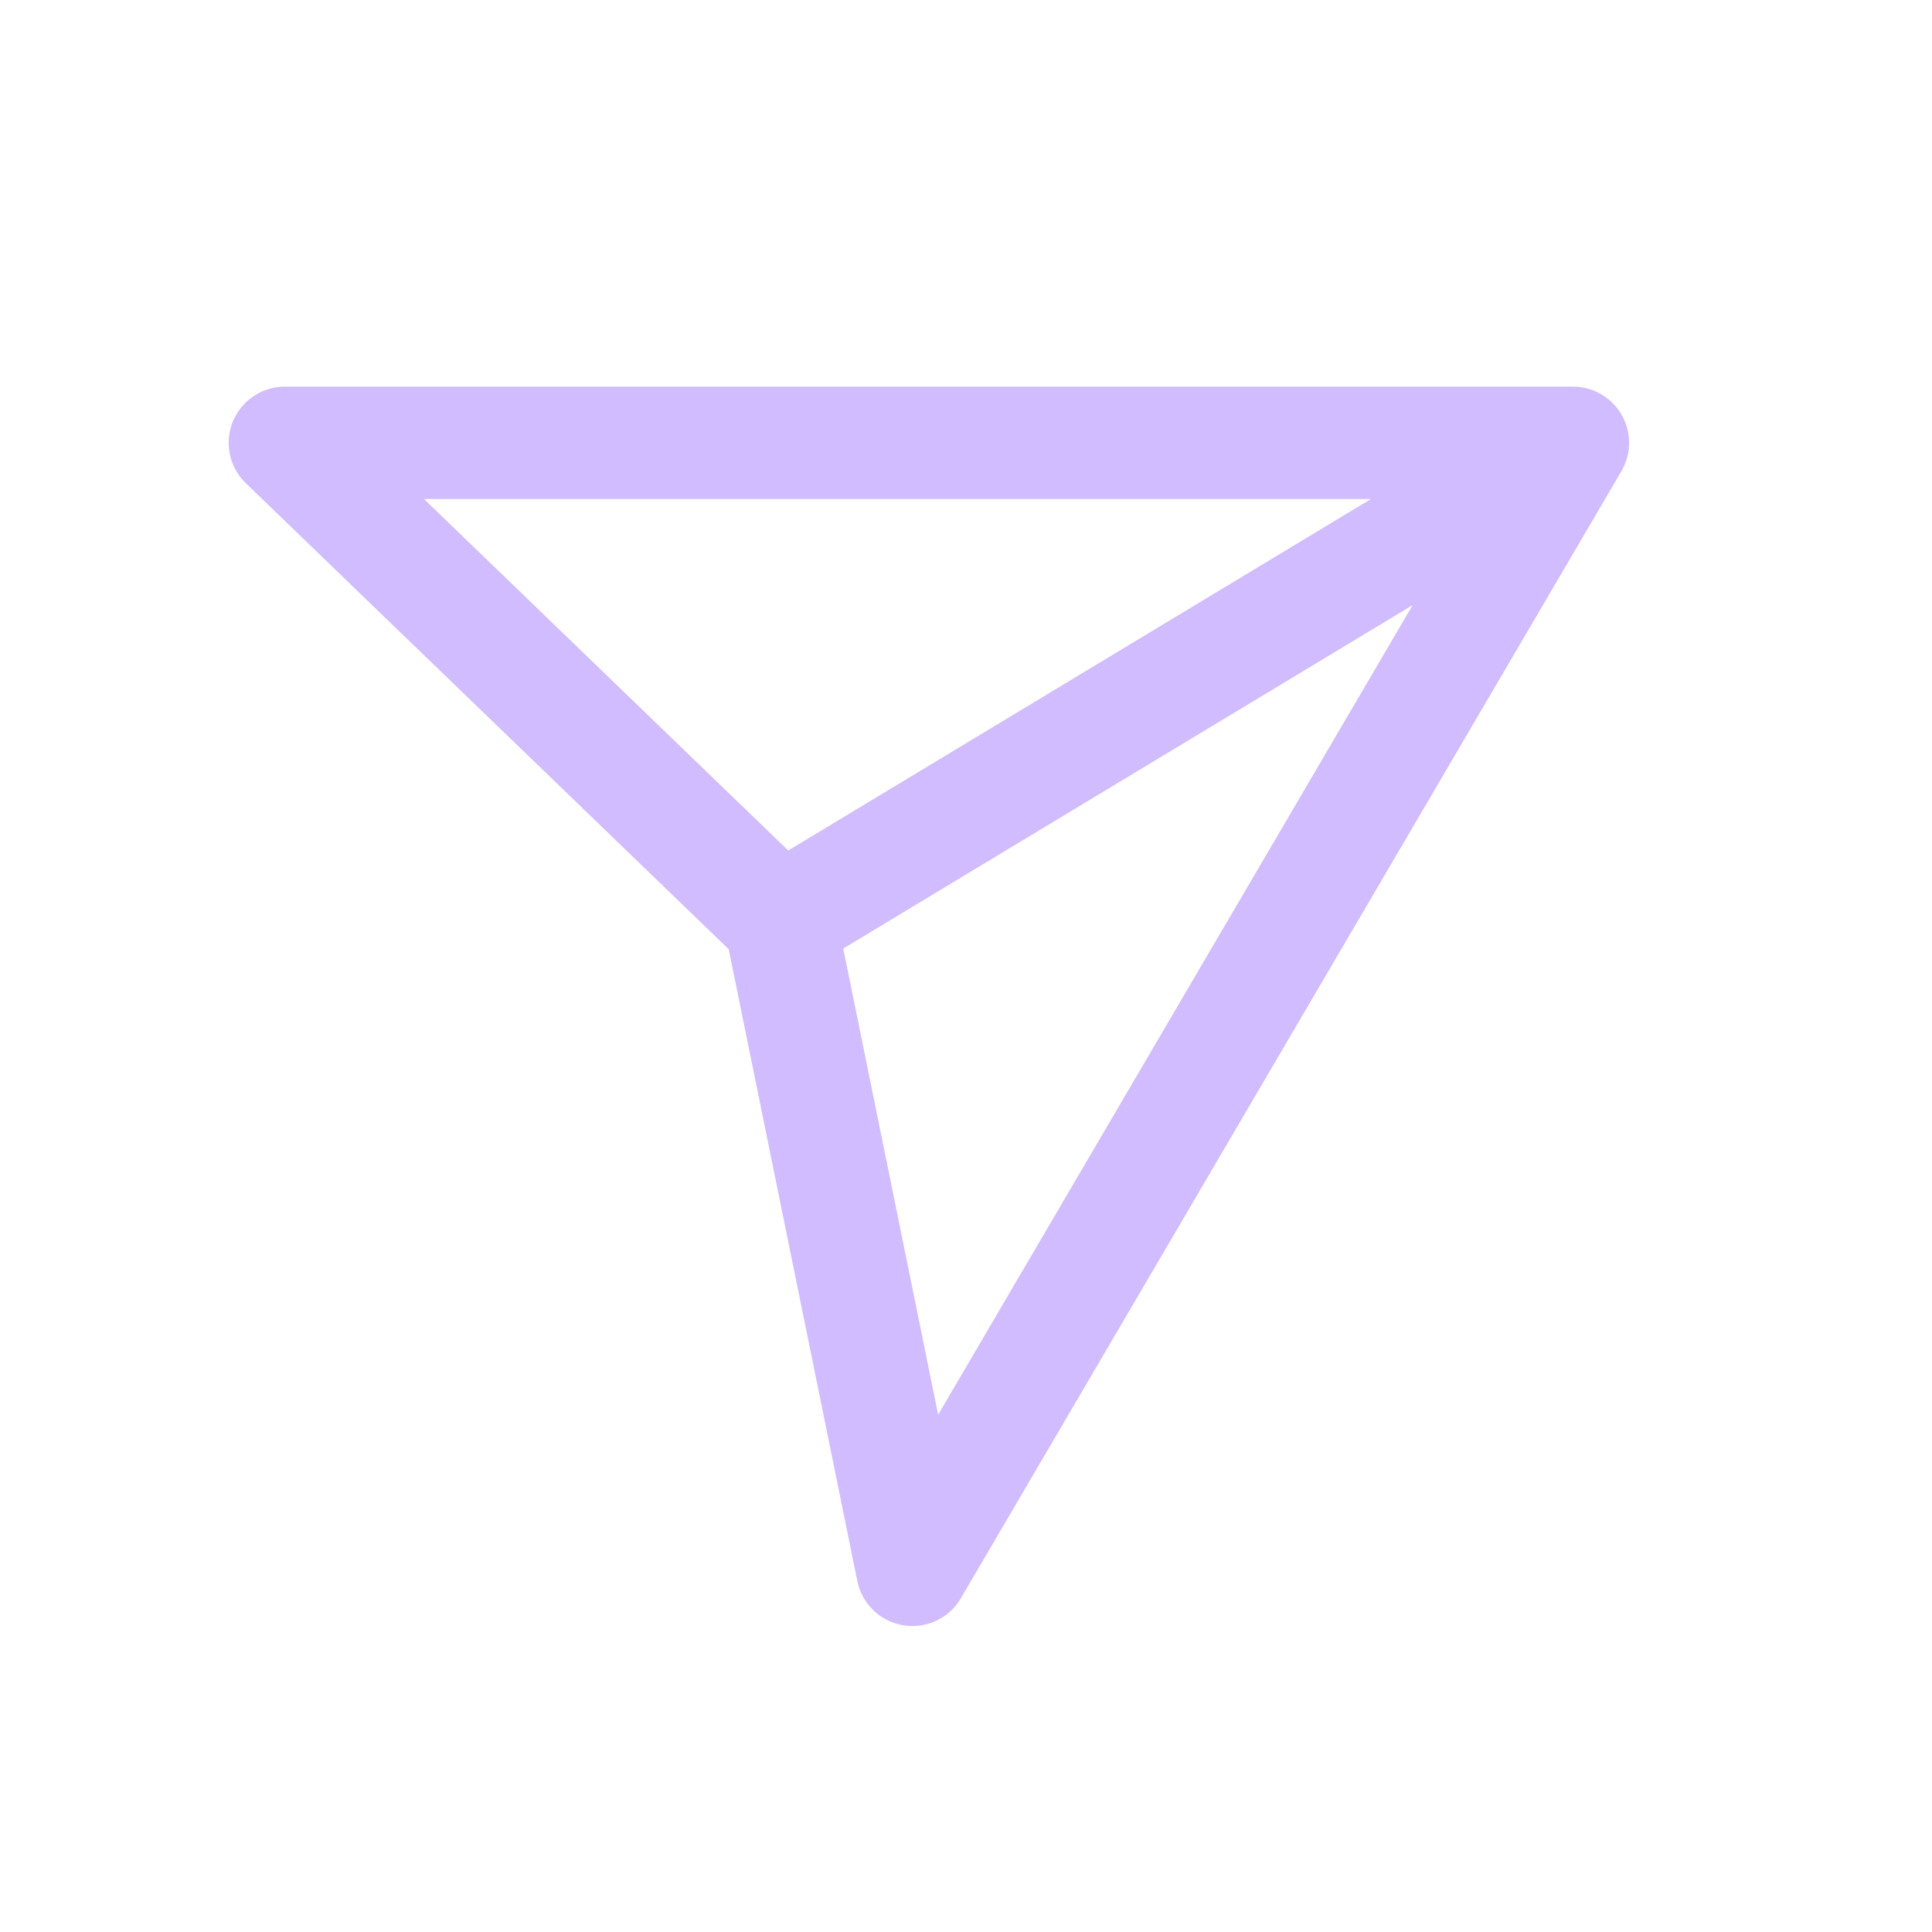
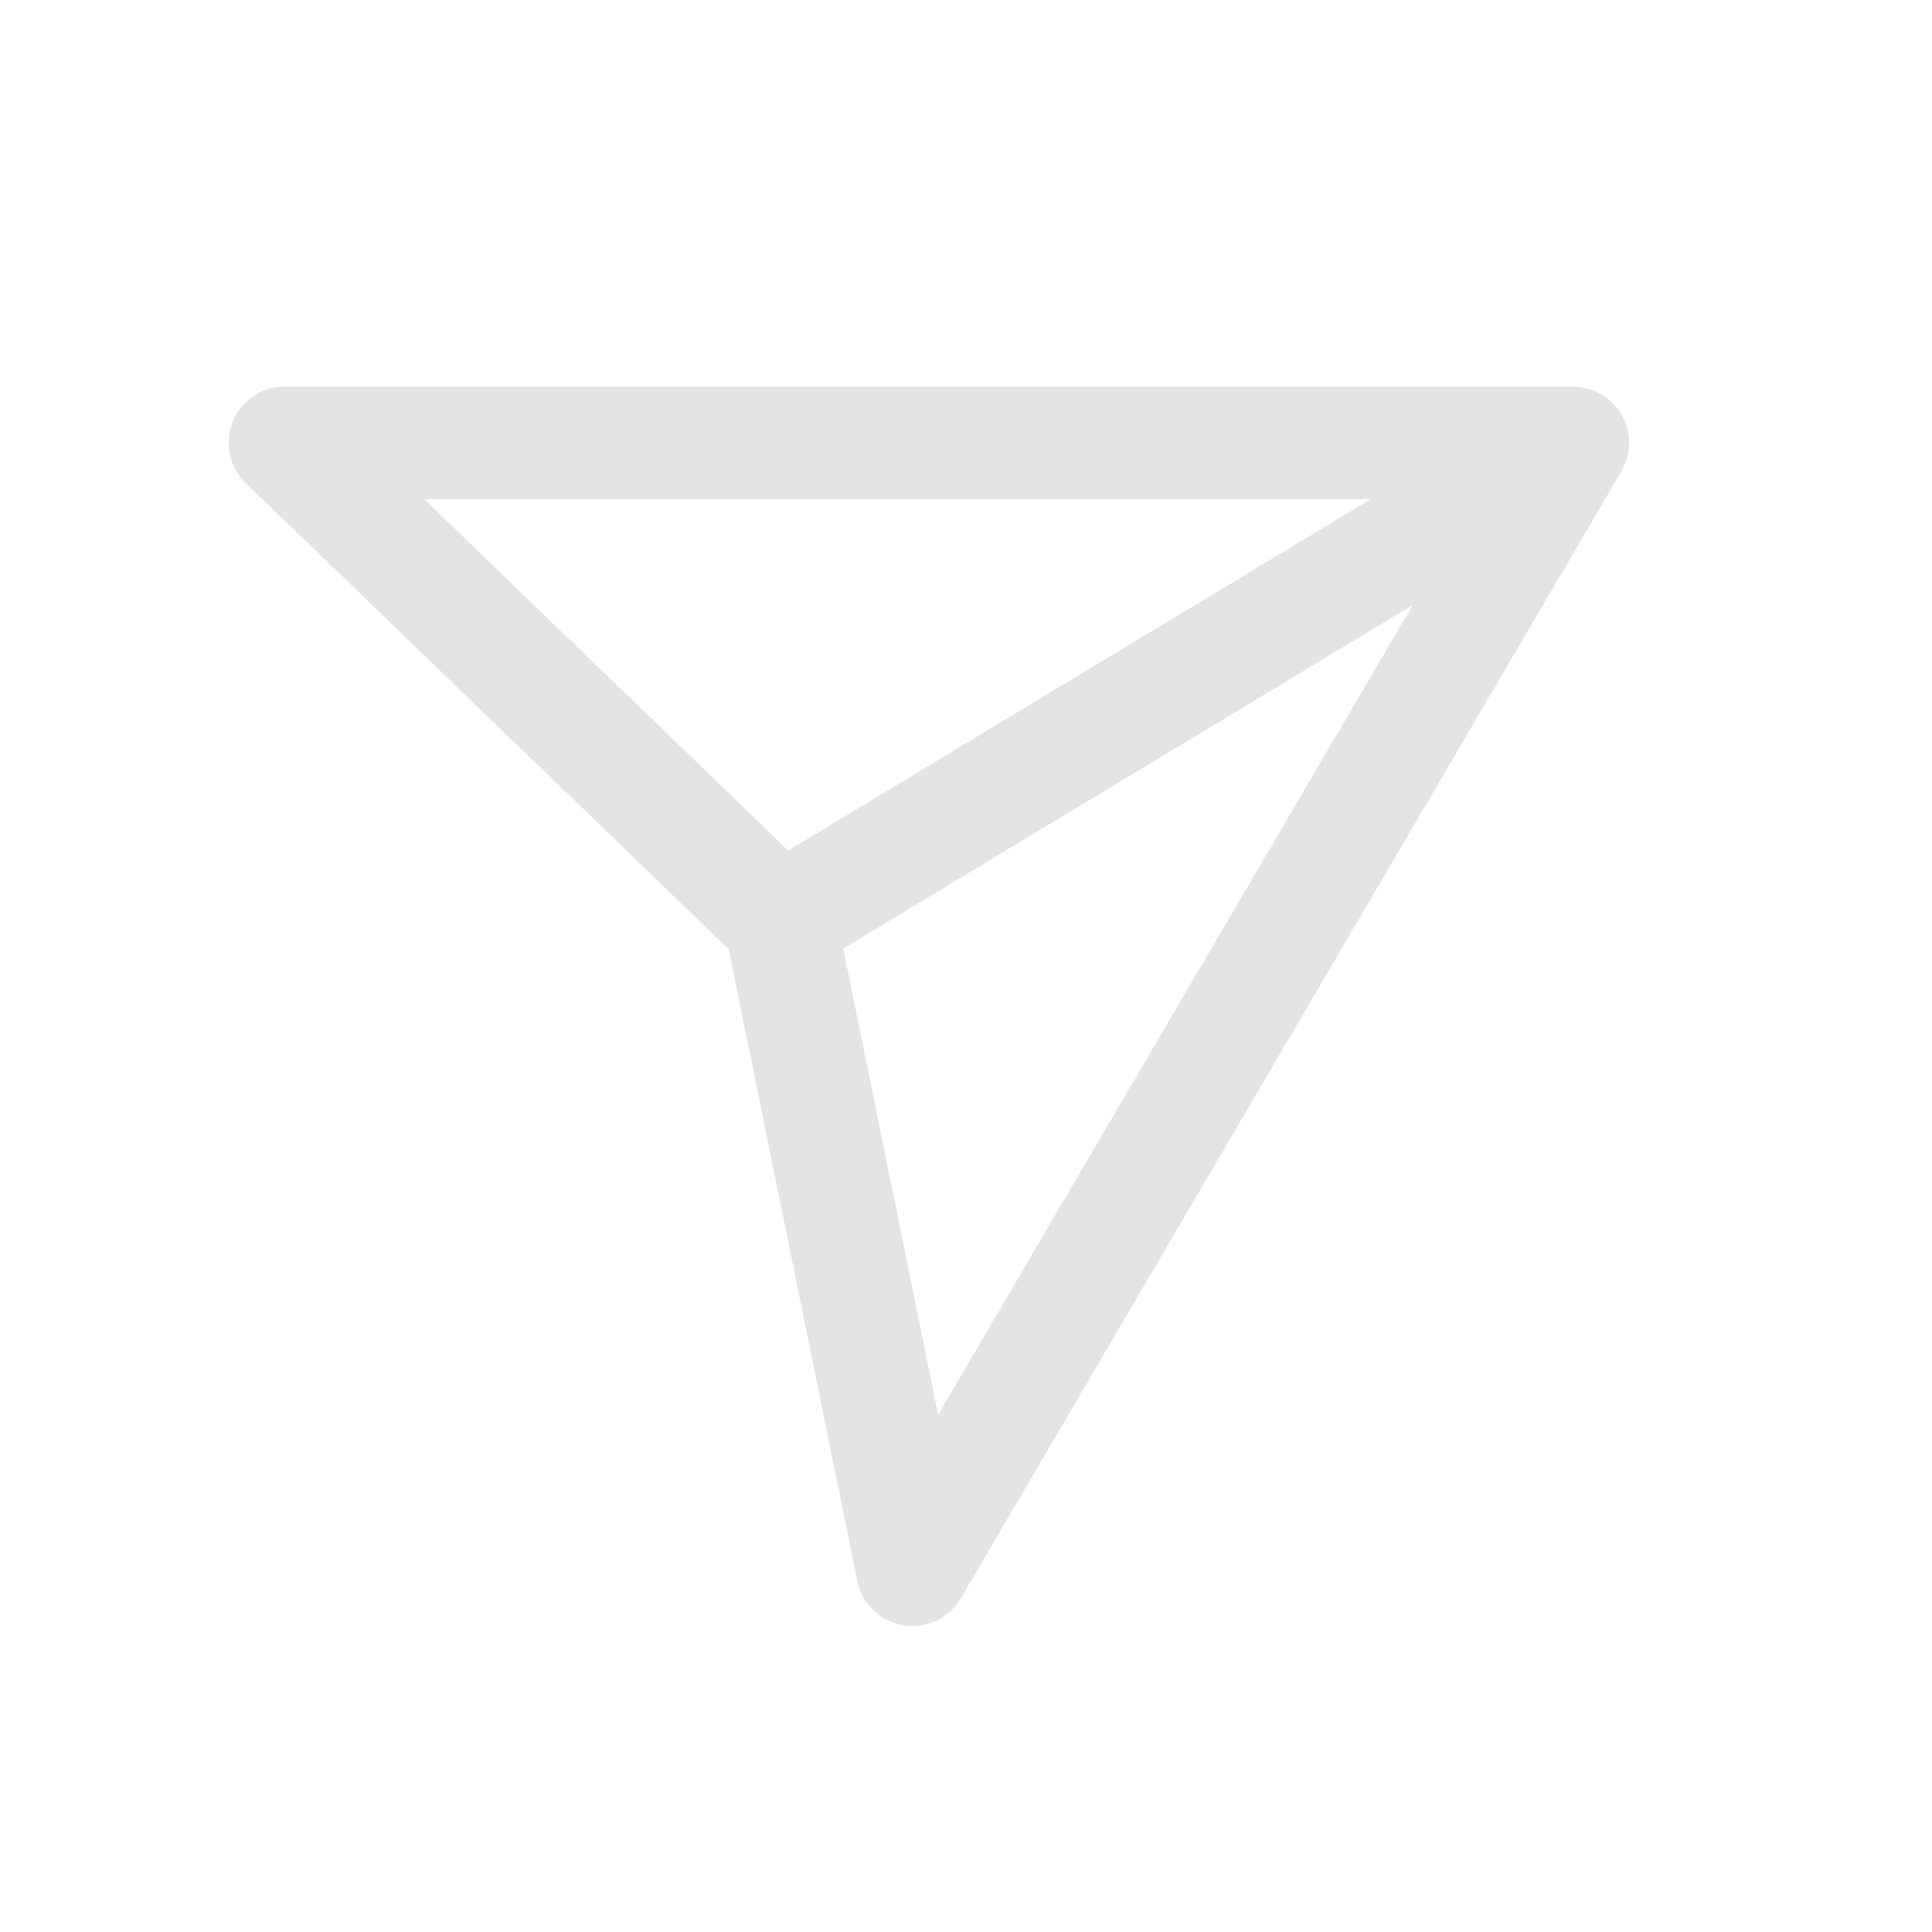
<svg xmlns="http://www.w3.org/2000/svg" width="24" height="24" viewBox="0 0 24 24" fill="none">
  <g id="Group 1171275015">
-     <path id="Share icon" d="M19.539 5.501H3.539L9.693 11.44M19.539 5.501L11.334 19.501L9.693 11.44M19.539 5.501L9.693 11.44" stroke="#D0BCFF" stroke-width="1.396" stroke-linecap="round" stroke-linejoin="round" />
+     <path id="Share icon" d="M19.539 5.501H3.539L9.693 11.44M19.539 5.501L11.334 19.501L9.693 11.44M19.539 5.501L9.693 11.44" stroke="#E4E4E4" stroke-width="1.396" stroke-linecap="round" stroke-linejoin="round" />
  </g>
</svg>
